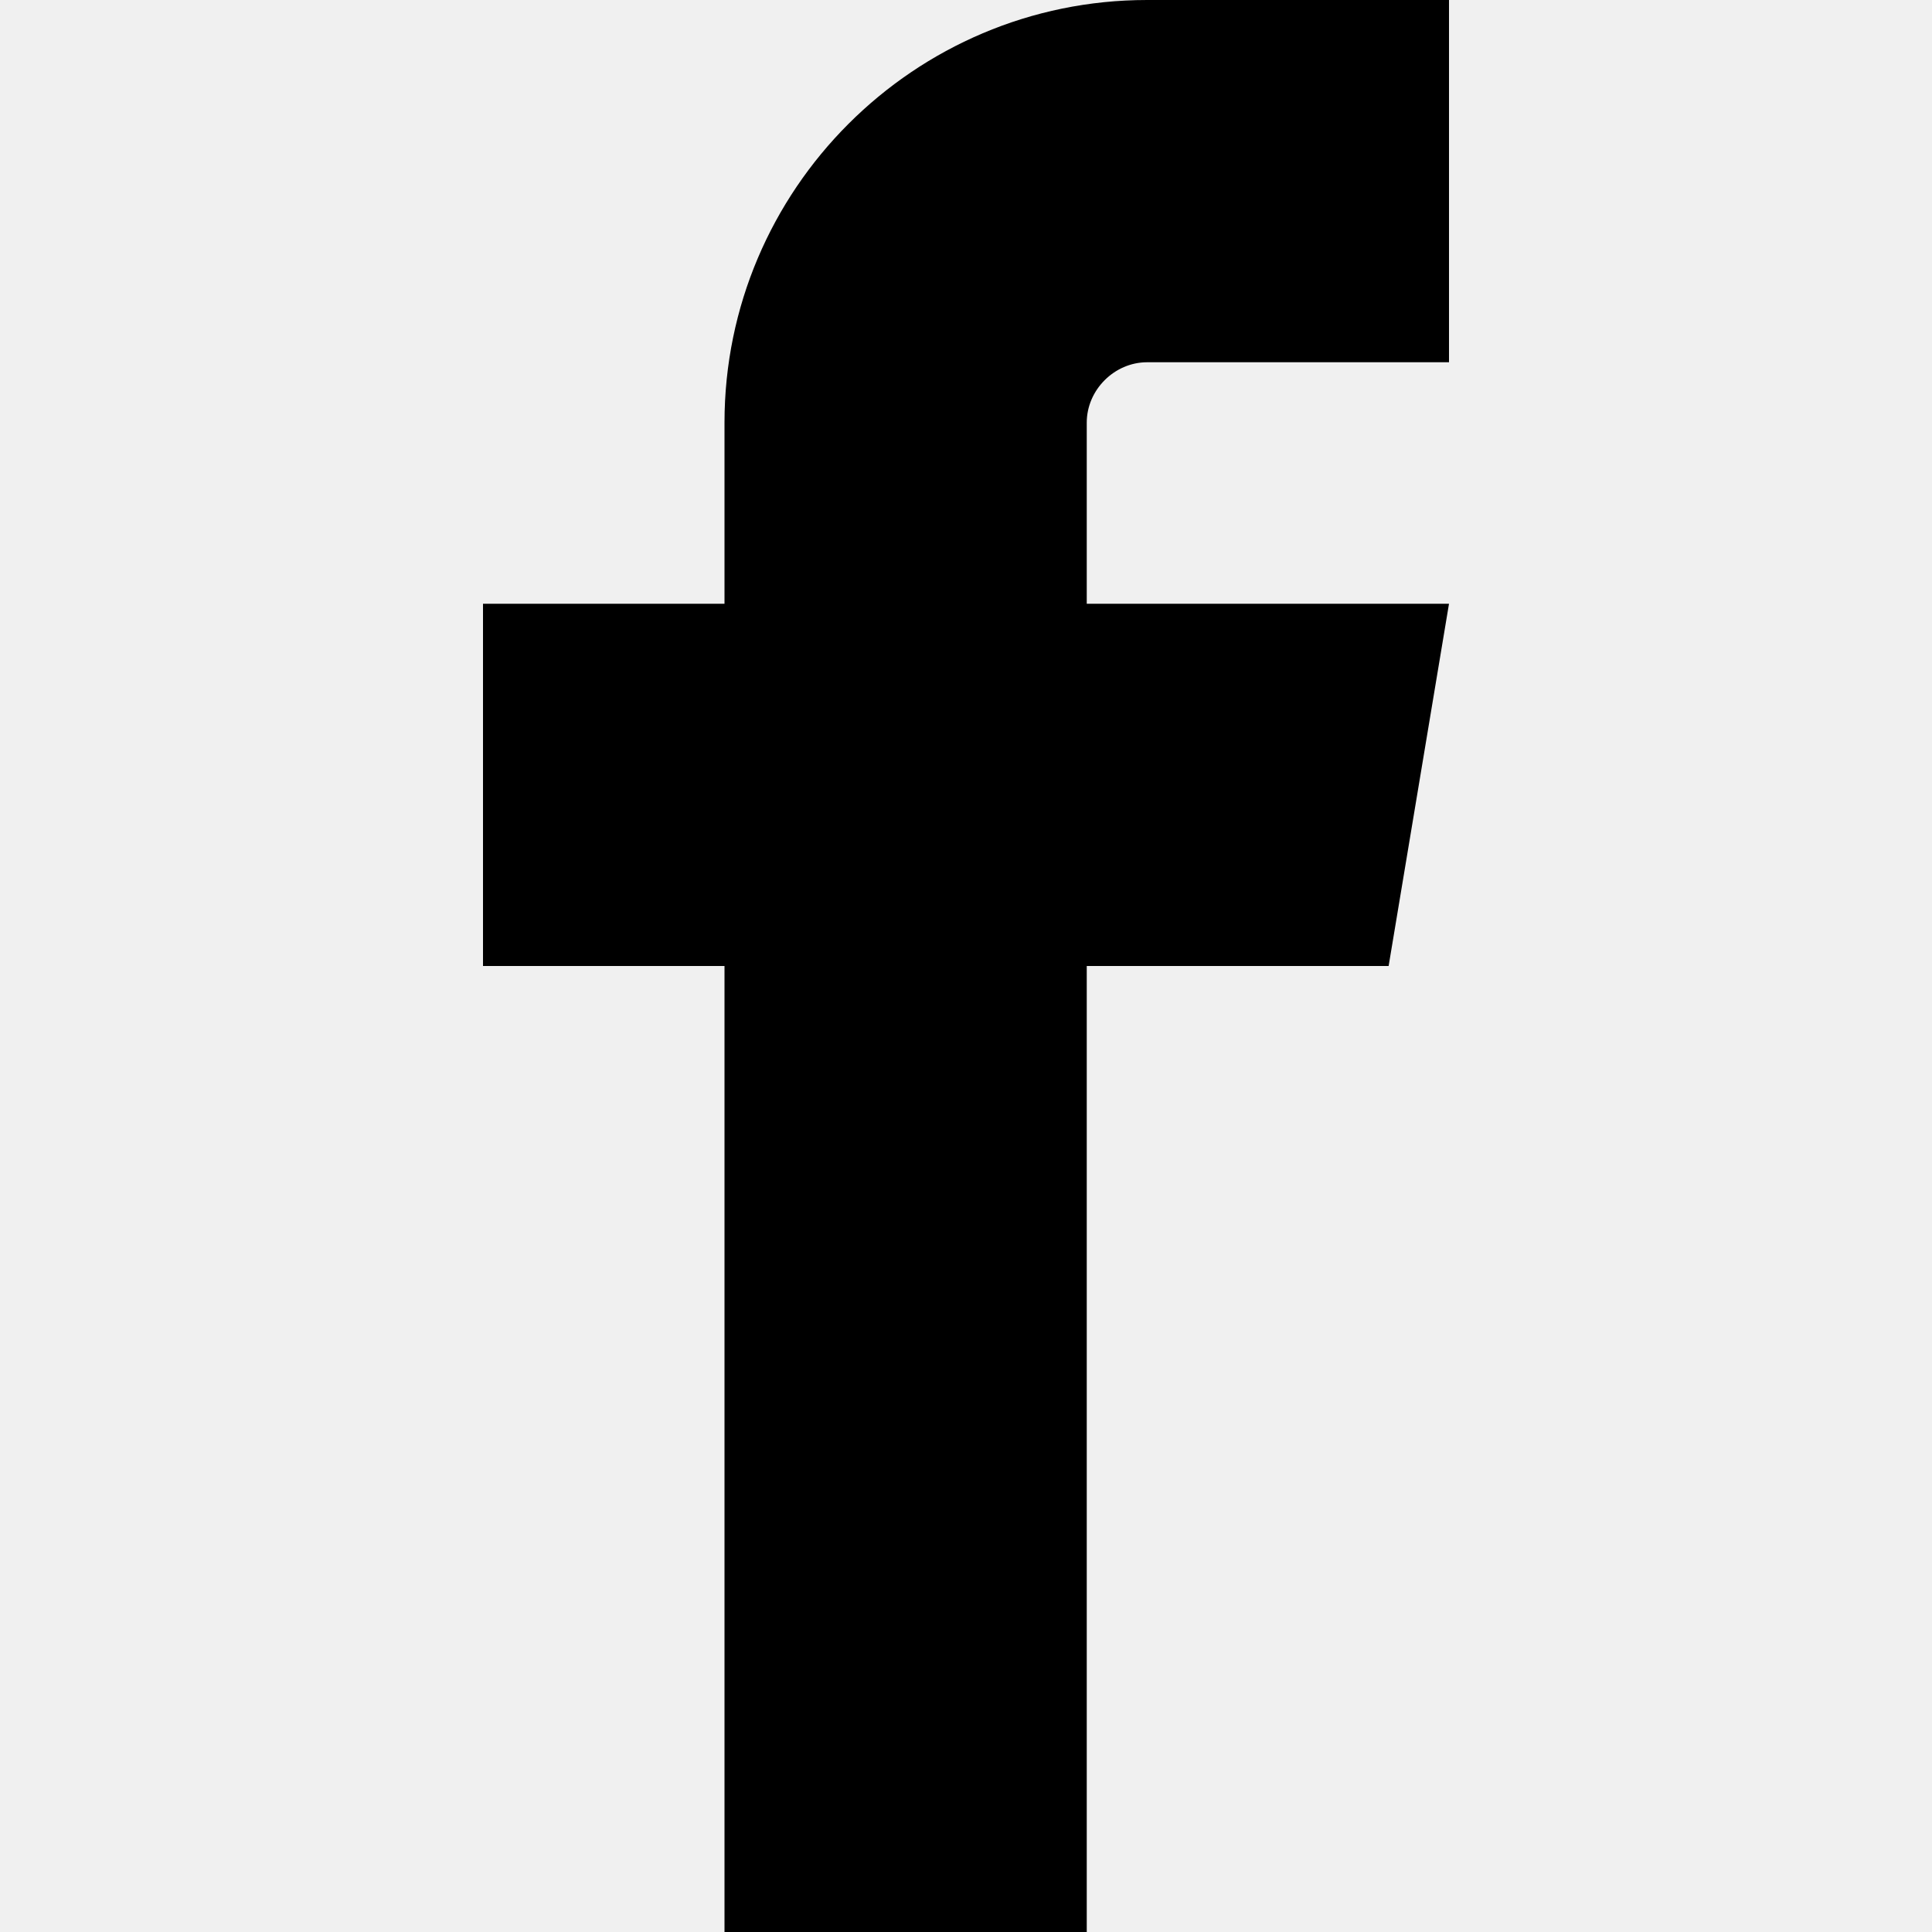
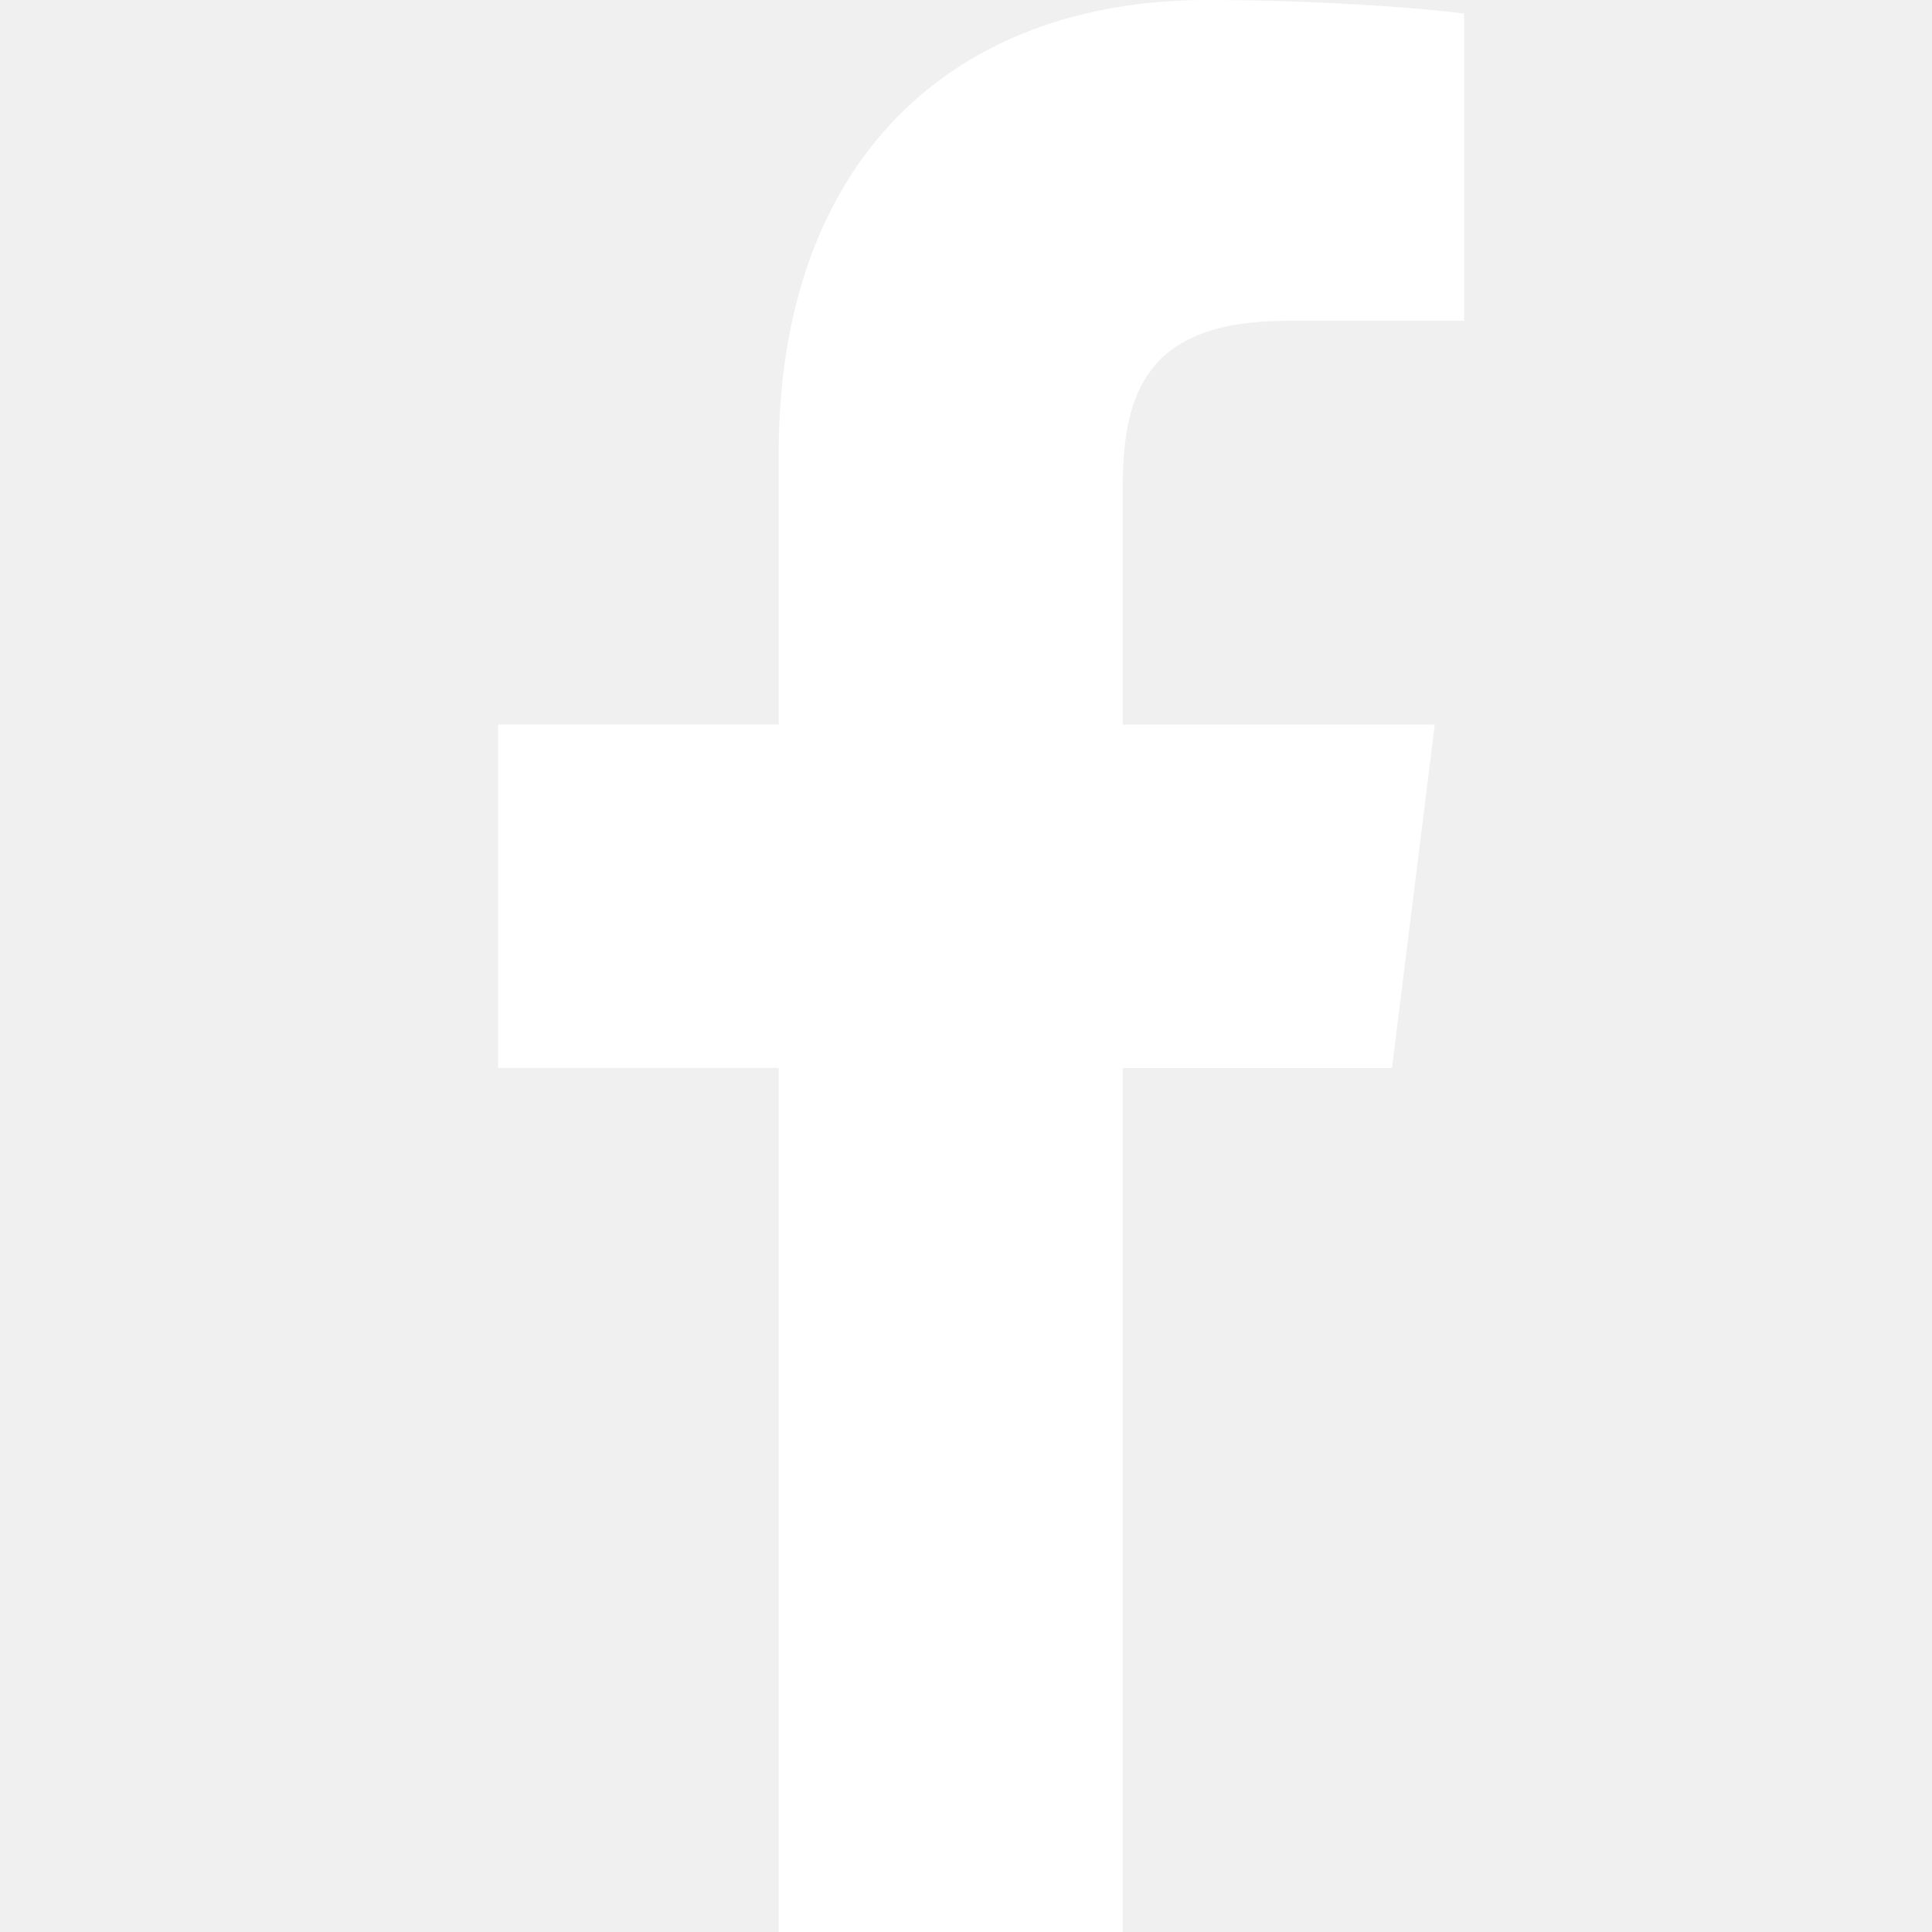
<svg xmlns="http://www.w3.org/2000/svg" version="1.1" width="32" height="32" viewBox="0 0 32 32">
-   <path d="M19 6h5v-6h-5c-3.86 0-7 3.14-7 7v3h-4v6h4v16h6v-16h5l1-6h-6v-3c0-0.542 0.458-1 1-1z" />
+   <path fill="#fff" d="M21.329 5.313h2.921v-5.088c-0.504-0.069-2.237-0.225-4.256-0.225-4.212 0-7.097 2.649-7.097 7.519v4.481h-4.648v5.688h4.648v14.312h5.699v-14.311h4.46l0.708-5.688h-5.169v-3.919c0.001-1.644 0.444-2.769 2.735-2.769z" />
</svg>
